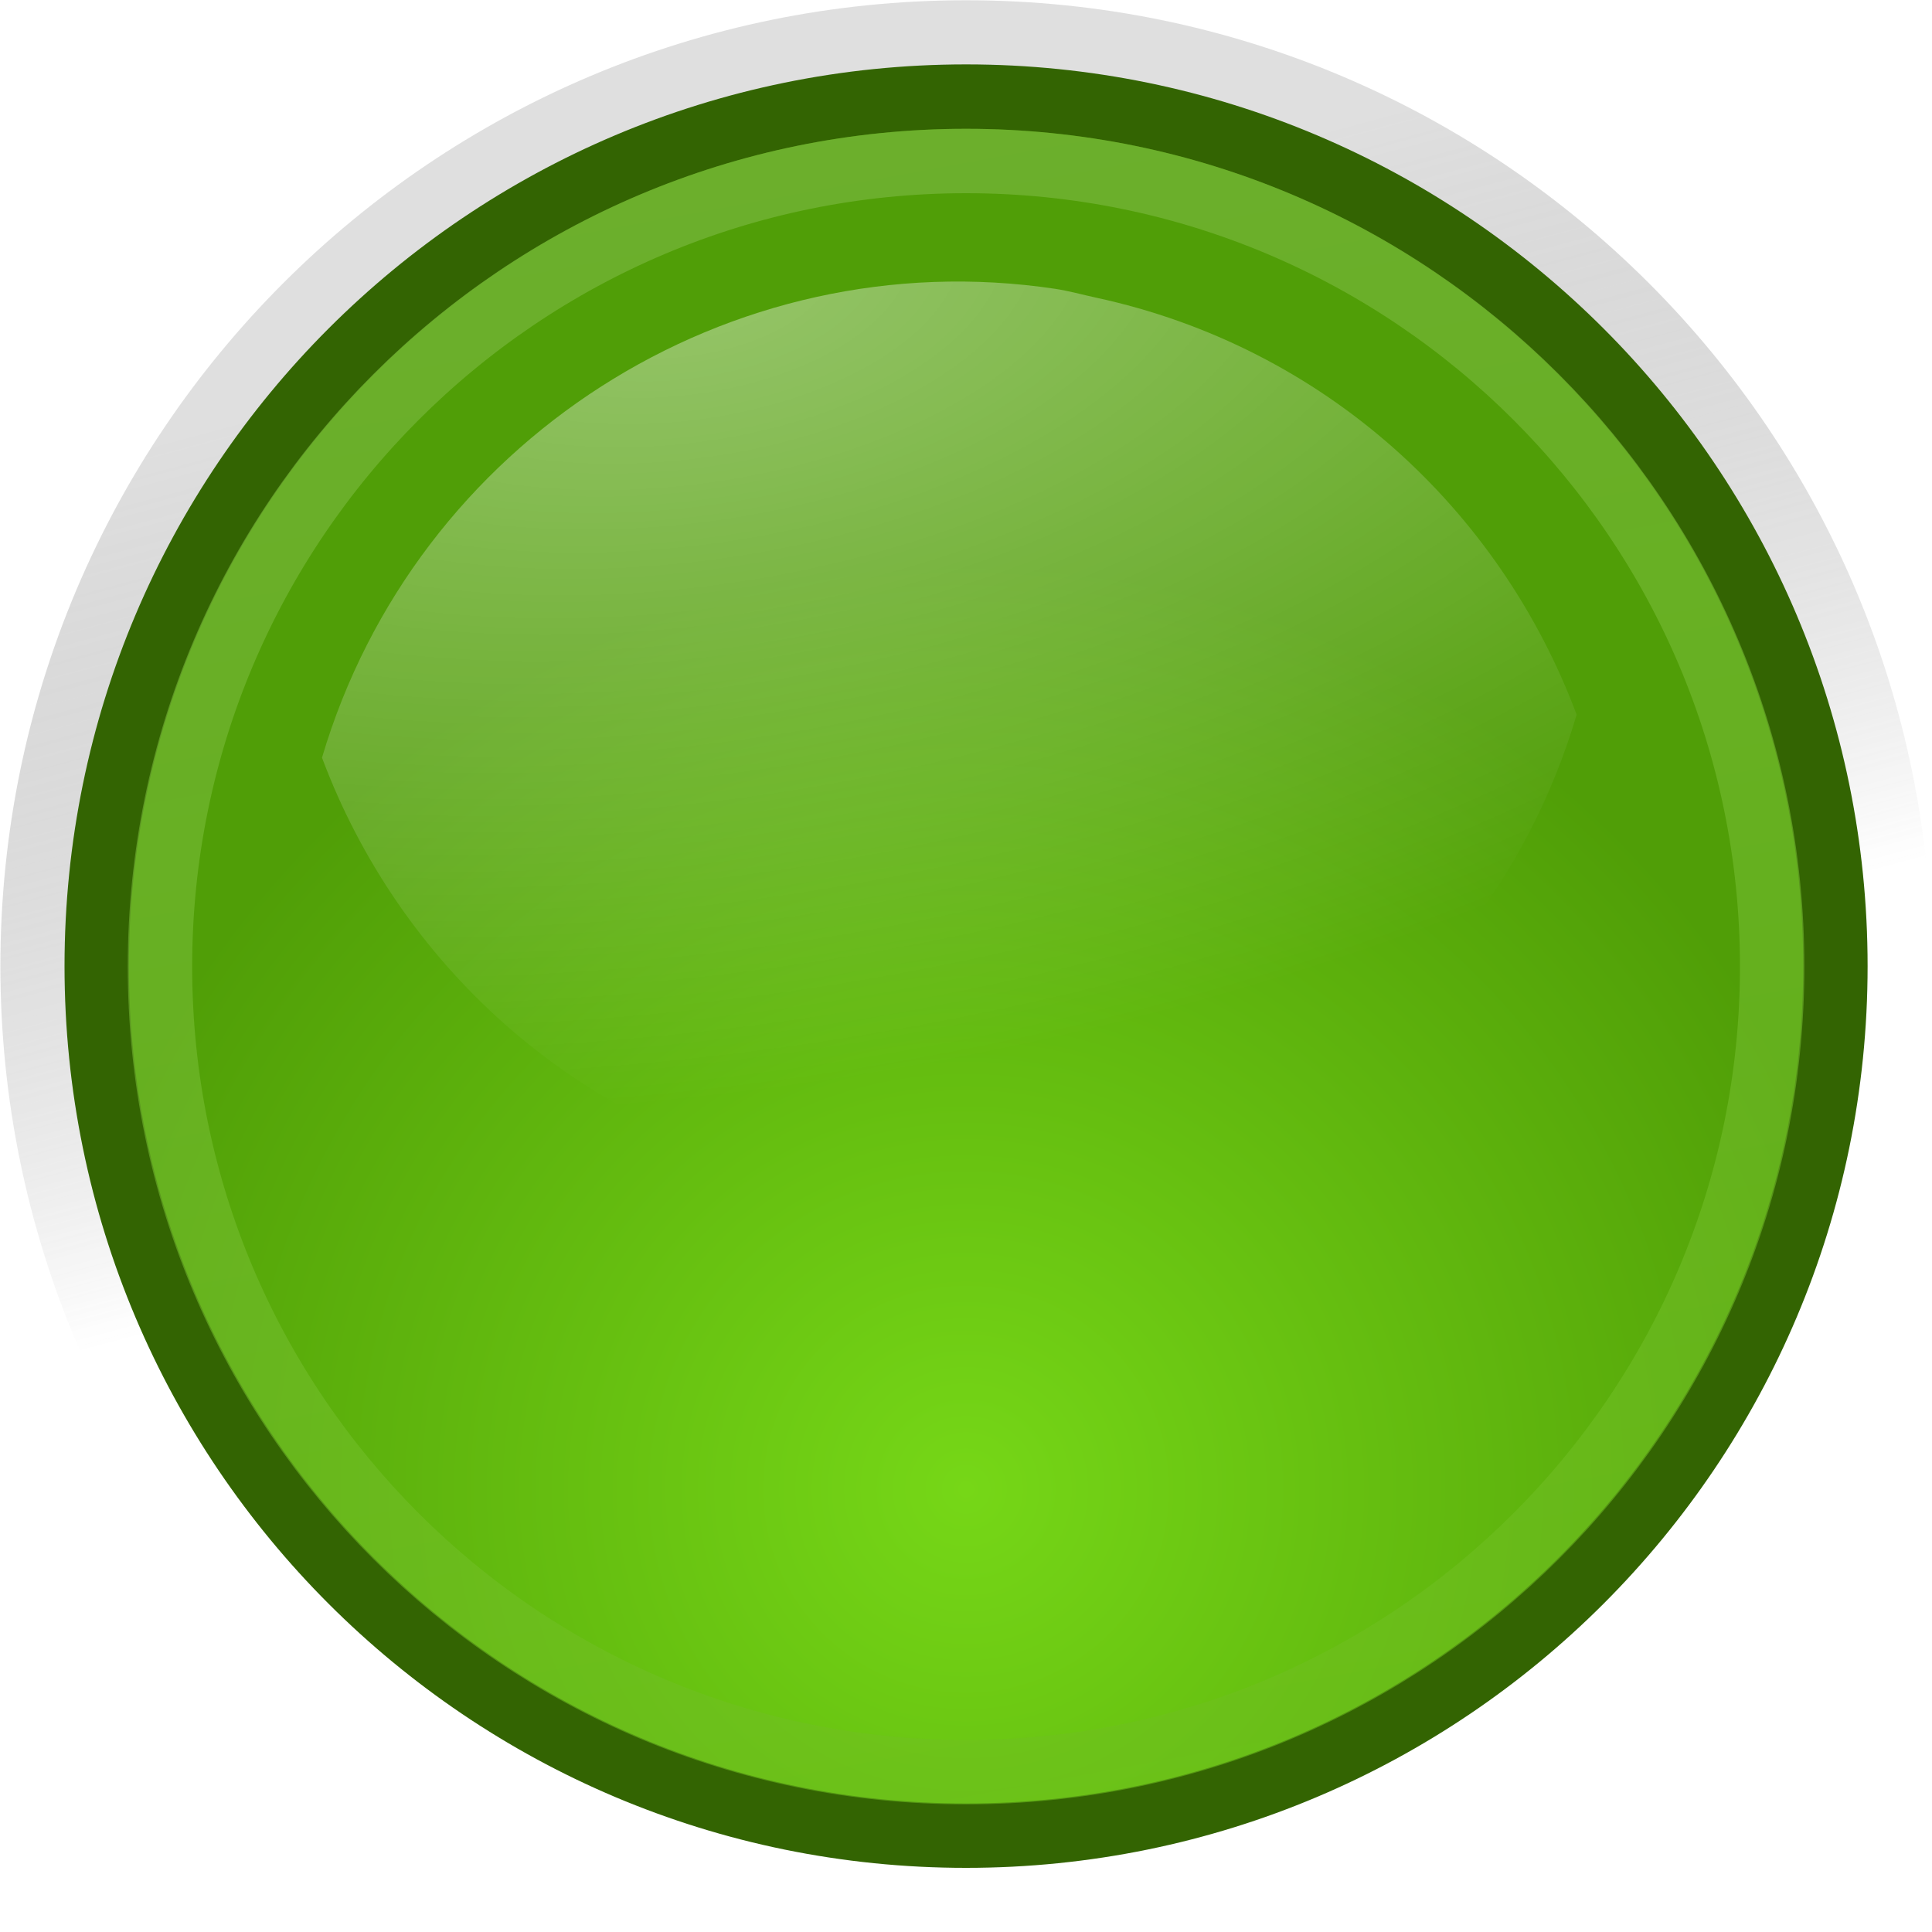
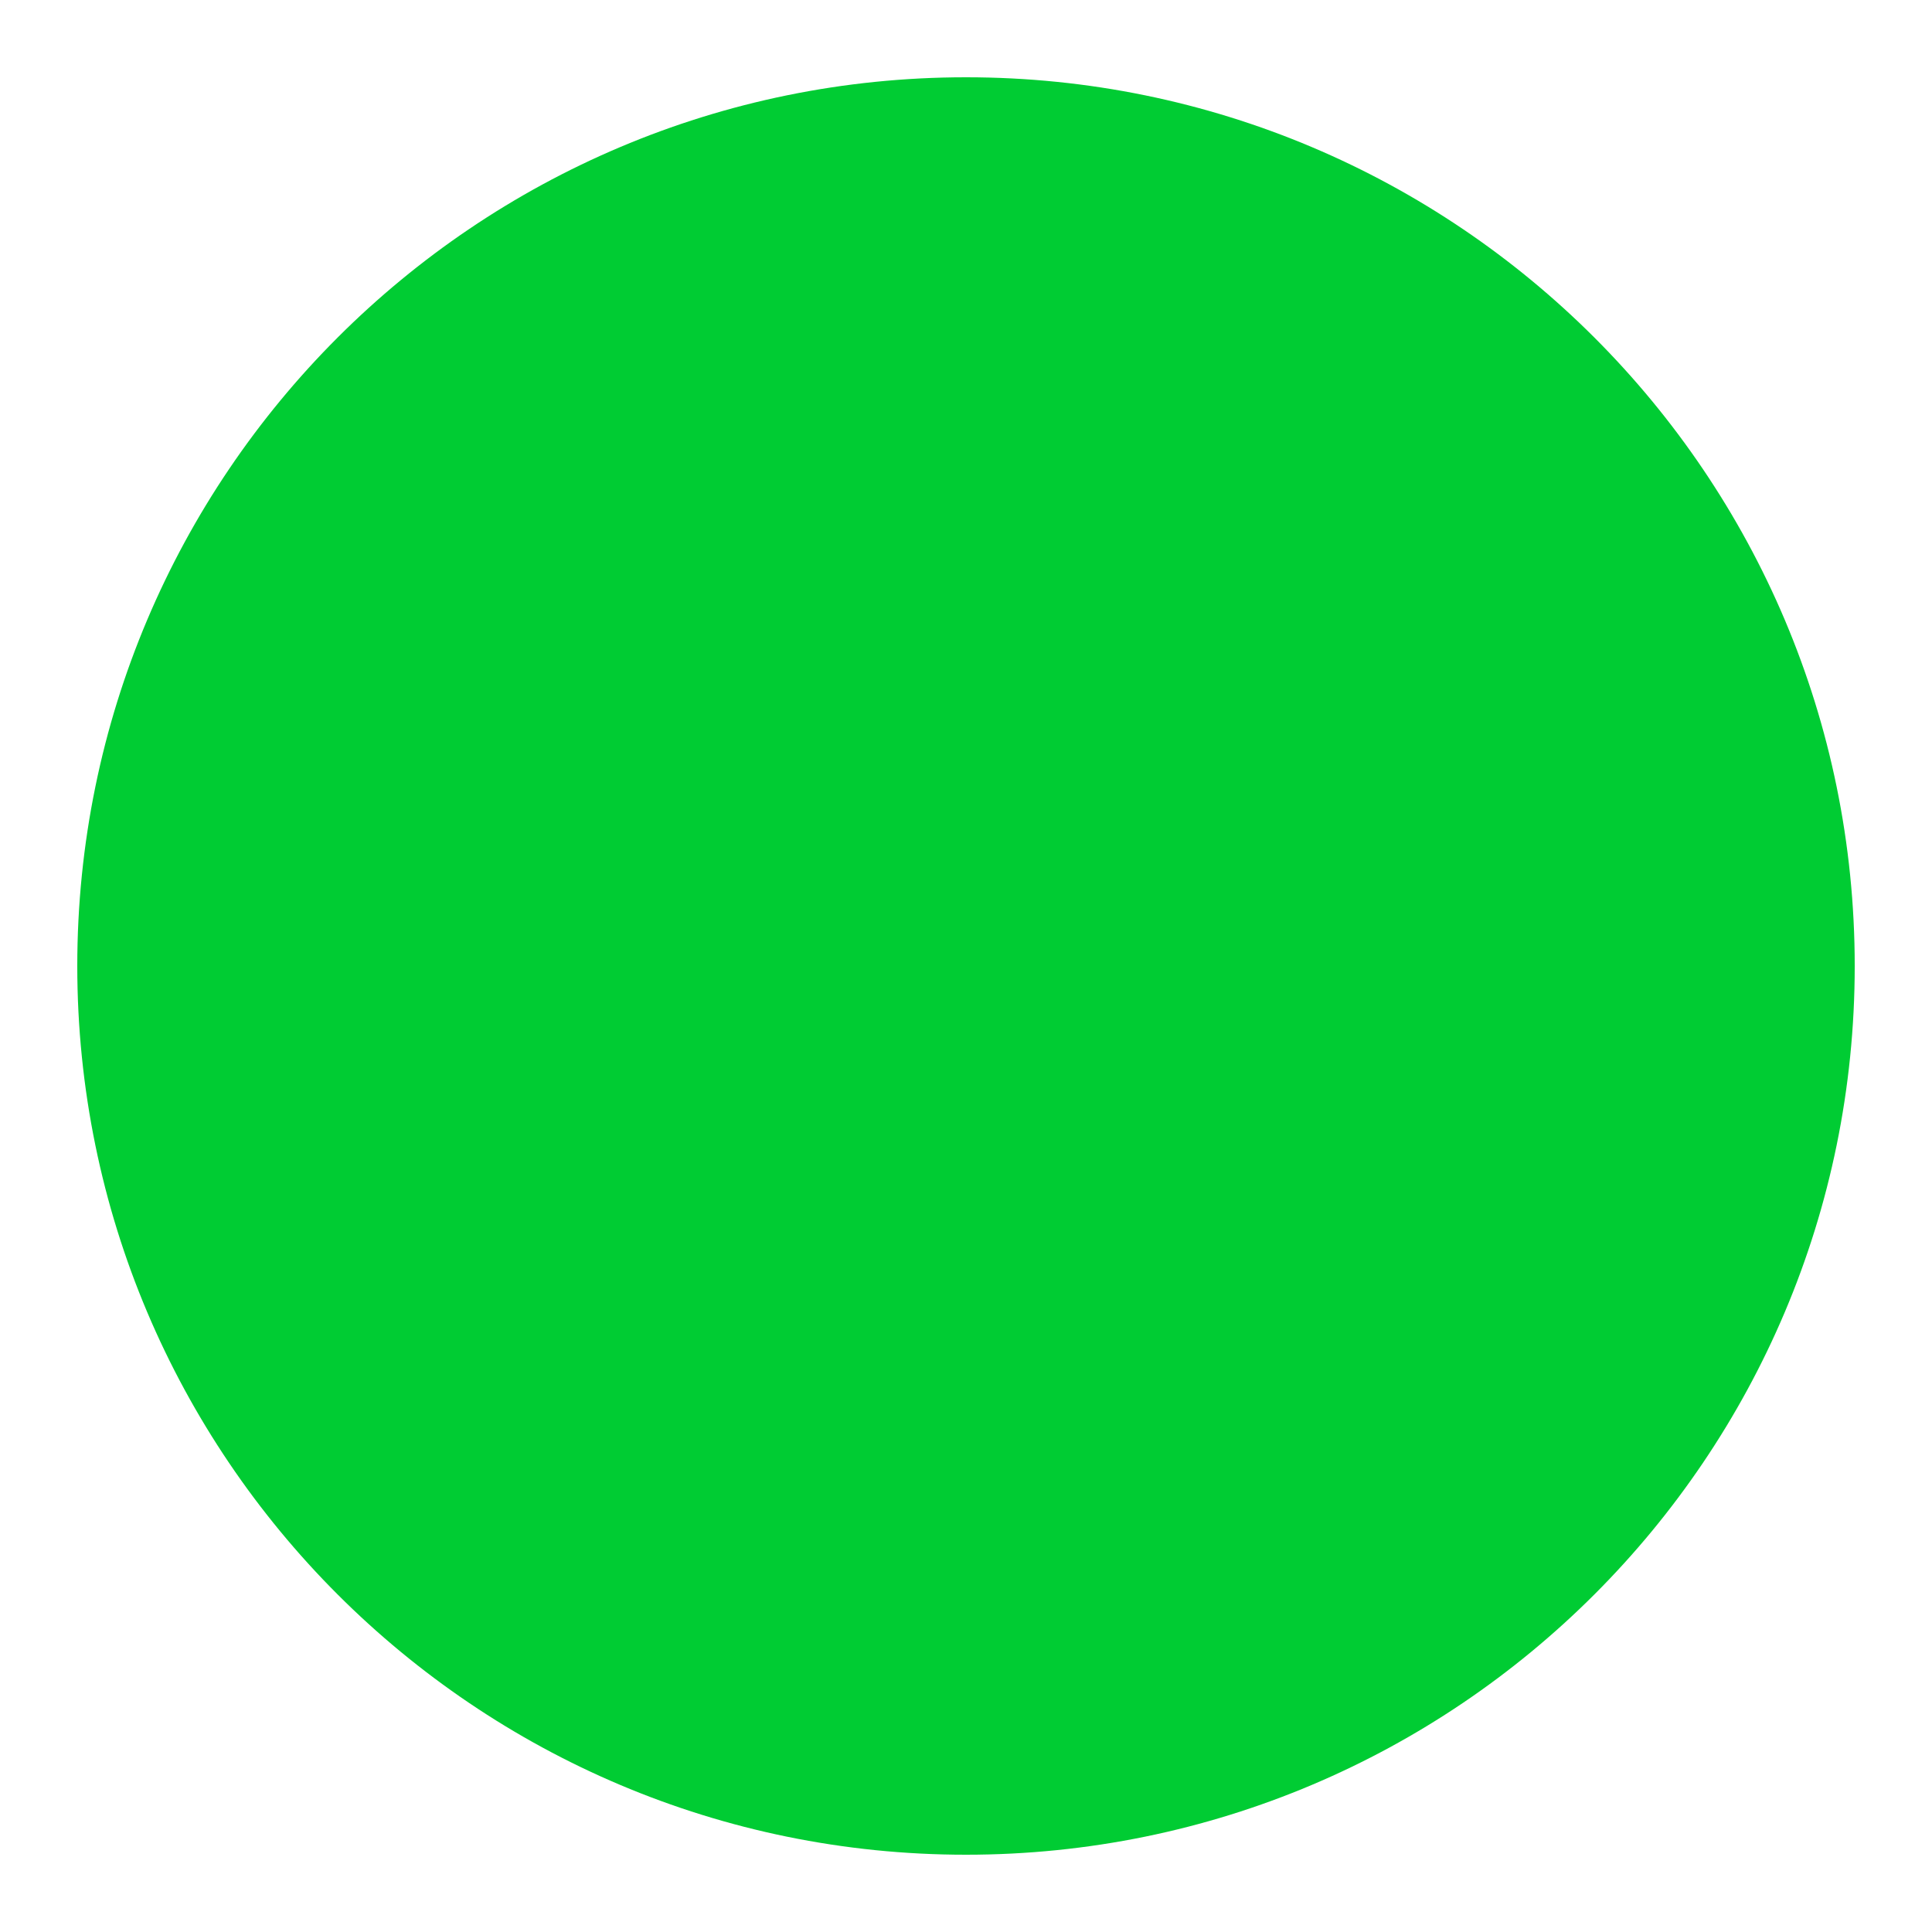
- <svg xmlns="http://www.w3.org/2000/svg" xmlns:xlink="http://www.w3.org/1999/xlink" version="1.0" id="svg7854" height="512" width="512" viewBox="9 9 30 30">
-   <defs id="defs7856">
-     <linearGradient id="linearGradient860">
-       <stop id="stop856" offset="0" style="stop-color:#90bb65;stop-opacity:1" />
-       <stop id="stop858" offset="1" style="stop-color:#6ac017;stop-opacity:1" />
-     </linearGradient>
-     <linearGradient id="linearGradient7577">
-       <stop id="stop7579" offset="0" style="stop-color:#000000;stop-opacity:0.314;" />
-       <stop id="stop7581" offset="1" style="stop-color:#ffffff;stop-opacity:1" />
-     </linearGradient>
-     <linearGradient id="linearGradient5167">
-       <stop style="stop-color:#76d717;stop-opacity:1" offset="0" id="stop5169" />
-       <stop style="stop-color:#509e07;stop-opacity:1" offset="1" id="stop5171" />
-     </linearGradient>
-     <linearGradient id="linearGradient5184">
-       <stop style="stop-color:white;stop-opacity:1;" offset="0" id="stop5186" />
-       <stop style="stop-color:white;stop-opacity:0;" offset="1" id="stop5188" />
-     </linearGradient>
-     <linearGradient gradientTransform="matrix(2.107462,0,0,2.107859,-9.43551,-10.00679)" y2="17.024" x2="16.658" y1="10.884" x1="15.012" gradientUnits="userSpaceOnUse" id="linearGradient8317" xlink:href="#linearGradient7577" />
-     <radialGradient gradientTransform="matrix(1.897257,0,0,1.897615,-6.10046,-6.614643)" r="7.59" fy="20.411" fx="15.866" cy="20.411" cx="15.866" gradientUnits="userSpaceOnUse" id="radialGradient8319" xlink:href="#linearGradient5167" />
-     <radialGradient r="5.969" fy="11.309" fx="14.057" cy="11.309" cx="14.057" gradientTransform="matrix(-4.200232,0.5953403,0.2958442,2.098939,75.31118,-18.73293)" gradientUnits="userSpaceOnUse" id="radialGradient8321" xlink:href="#linearGradient5184" />
-     <linearGradient gradientTransform="matrix(1.759132,0,0,1.758093,-3.90899,-4.356289)" y2="26.432" x2="13.459" y1="2.018" x1="8.932" gradientUnits="userSpaceOnUse" id="linearGradient8323" xlink:href="#linearGradient860" />
-   </defs>
-   <g id="layer1">
-     <ellipse ry="14.998" rx="14.995" style="color:#000000;display:inline;overflow:visible;visibility:visible;opacity:0.4;fill:url(#linearGradient8317);fill-opacity:1;fill-rule:nonzero;stroke:none;stroke-width:1.111;stroke-linecap:butt;stroke-linejoin:miter;stroke-miterlimit:4;stroke-dasharray:none;stroke-dashoffset:0;stroke-opacity:1;marker:none;marker-start:none;marker-mid:none;marker-end:none" id="path7691" cx="24.001" cy="24.002" />
-     <ellipse ry="13.502" rx="13.499" cy="24.002" cx="24.001" id="path7968" style="color:#000000;display:inline;overflow:visible;visibility:visible;fill:url(#radialGradient8319);fill-opacity:1;fill-rule:nonzero;stroke:#336402;stroke-width:1;stroke-linecap:butt;stroke-linejoin:miter;stroke-miterlimit:4;stroke-dasharray:none;stroke-dashoffset:0;stroke-opacity:1;marker:none;marker-start:none;marker-mid:none;marker-end:none" />
-     <path id="path7970" d="M 25.386,13.485 C 20.32,12.725 15.452,15.858 14,20.765 c 1.189,3.18 3.908,5.71 7.467,6.477 5.295,1.142 10.501,-2.028 12.015,-7.144 -1.189,-3.18 -3.908,-5.71 -7.467,-6.477 -0.217,-0.047 -0.412,-0.103 -0.629,-0.136 z" style="color:#000000;display:inline;overflow:visible;visibility:visible;opacity:0.404;fill:url(#radialGradient8321);fill-opacity:1;fill-rule:nonzero;stroke:none;stroke-width:1.095;stroke-linecap:butt;stroke-linejoin:miter;stroke-miterlimit:4;stroke-dasharray:none;stroke-dashoffset:0;stroke-opacity:1;marker:none;marker-start:none;marker-mid:none;marker-end:none" />
-     <ellipse ry="12.509" rx="12.517" cy="24.009" cx="24.001" style="color:#000000;display:inline;overflow:visible;visibility:visible;opacity:0.545;fill:none;fill-opacity:1;fill-rule:nonzero;stroke:url(#linearGradient8323);stroke-width:1;stroke-linecap:butt;stroke-linejoin:miter;stroke-miterlimit:4;stroke-dasharray:none;stroke-dashoffset:0;stroke-opacity:1;marker:none;marker-start:none;marker-mid:none;marker-end:none" id="path7972" />
-   </g>
+ <svg xmlns="http://www.w3.org/2000/svg" version="1.1" id="Layer_1" x="0px" y="0px" viewBox="0 0 1800 1800" style="enable-background:new 0 0 1800 1800;" xml:space="preserve">
+   <style type="text/css">
+ 	.st0{fill:#00CC33;}
+ </style>
+   <circle class="st0" cx="900" cy="900" r="828" />
</svg>
